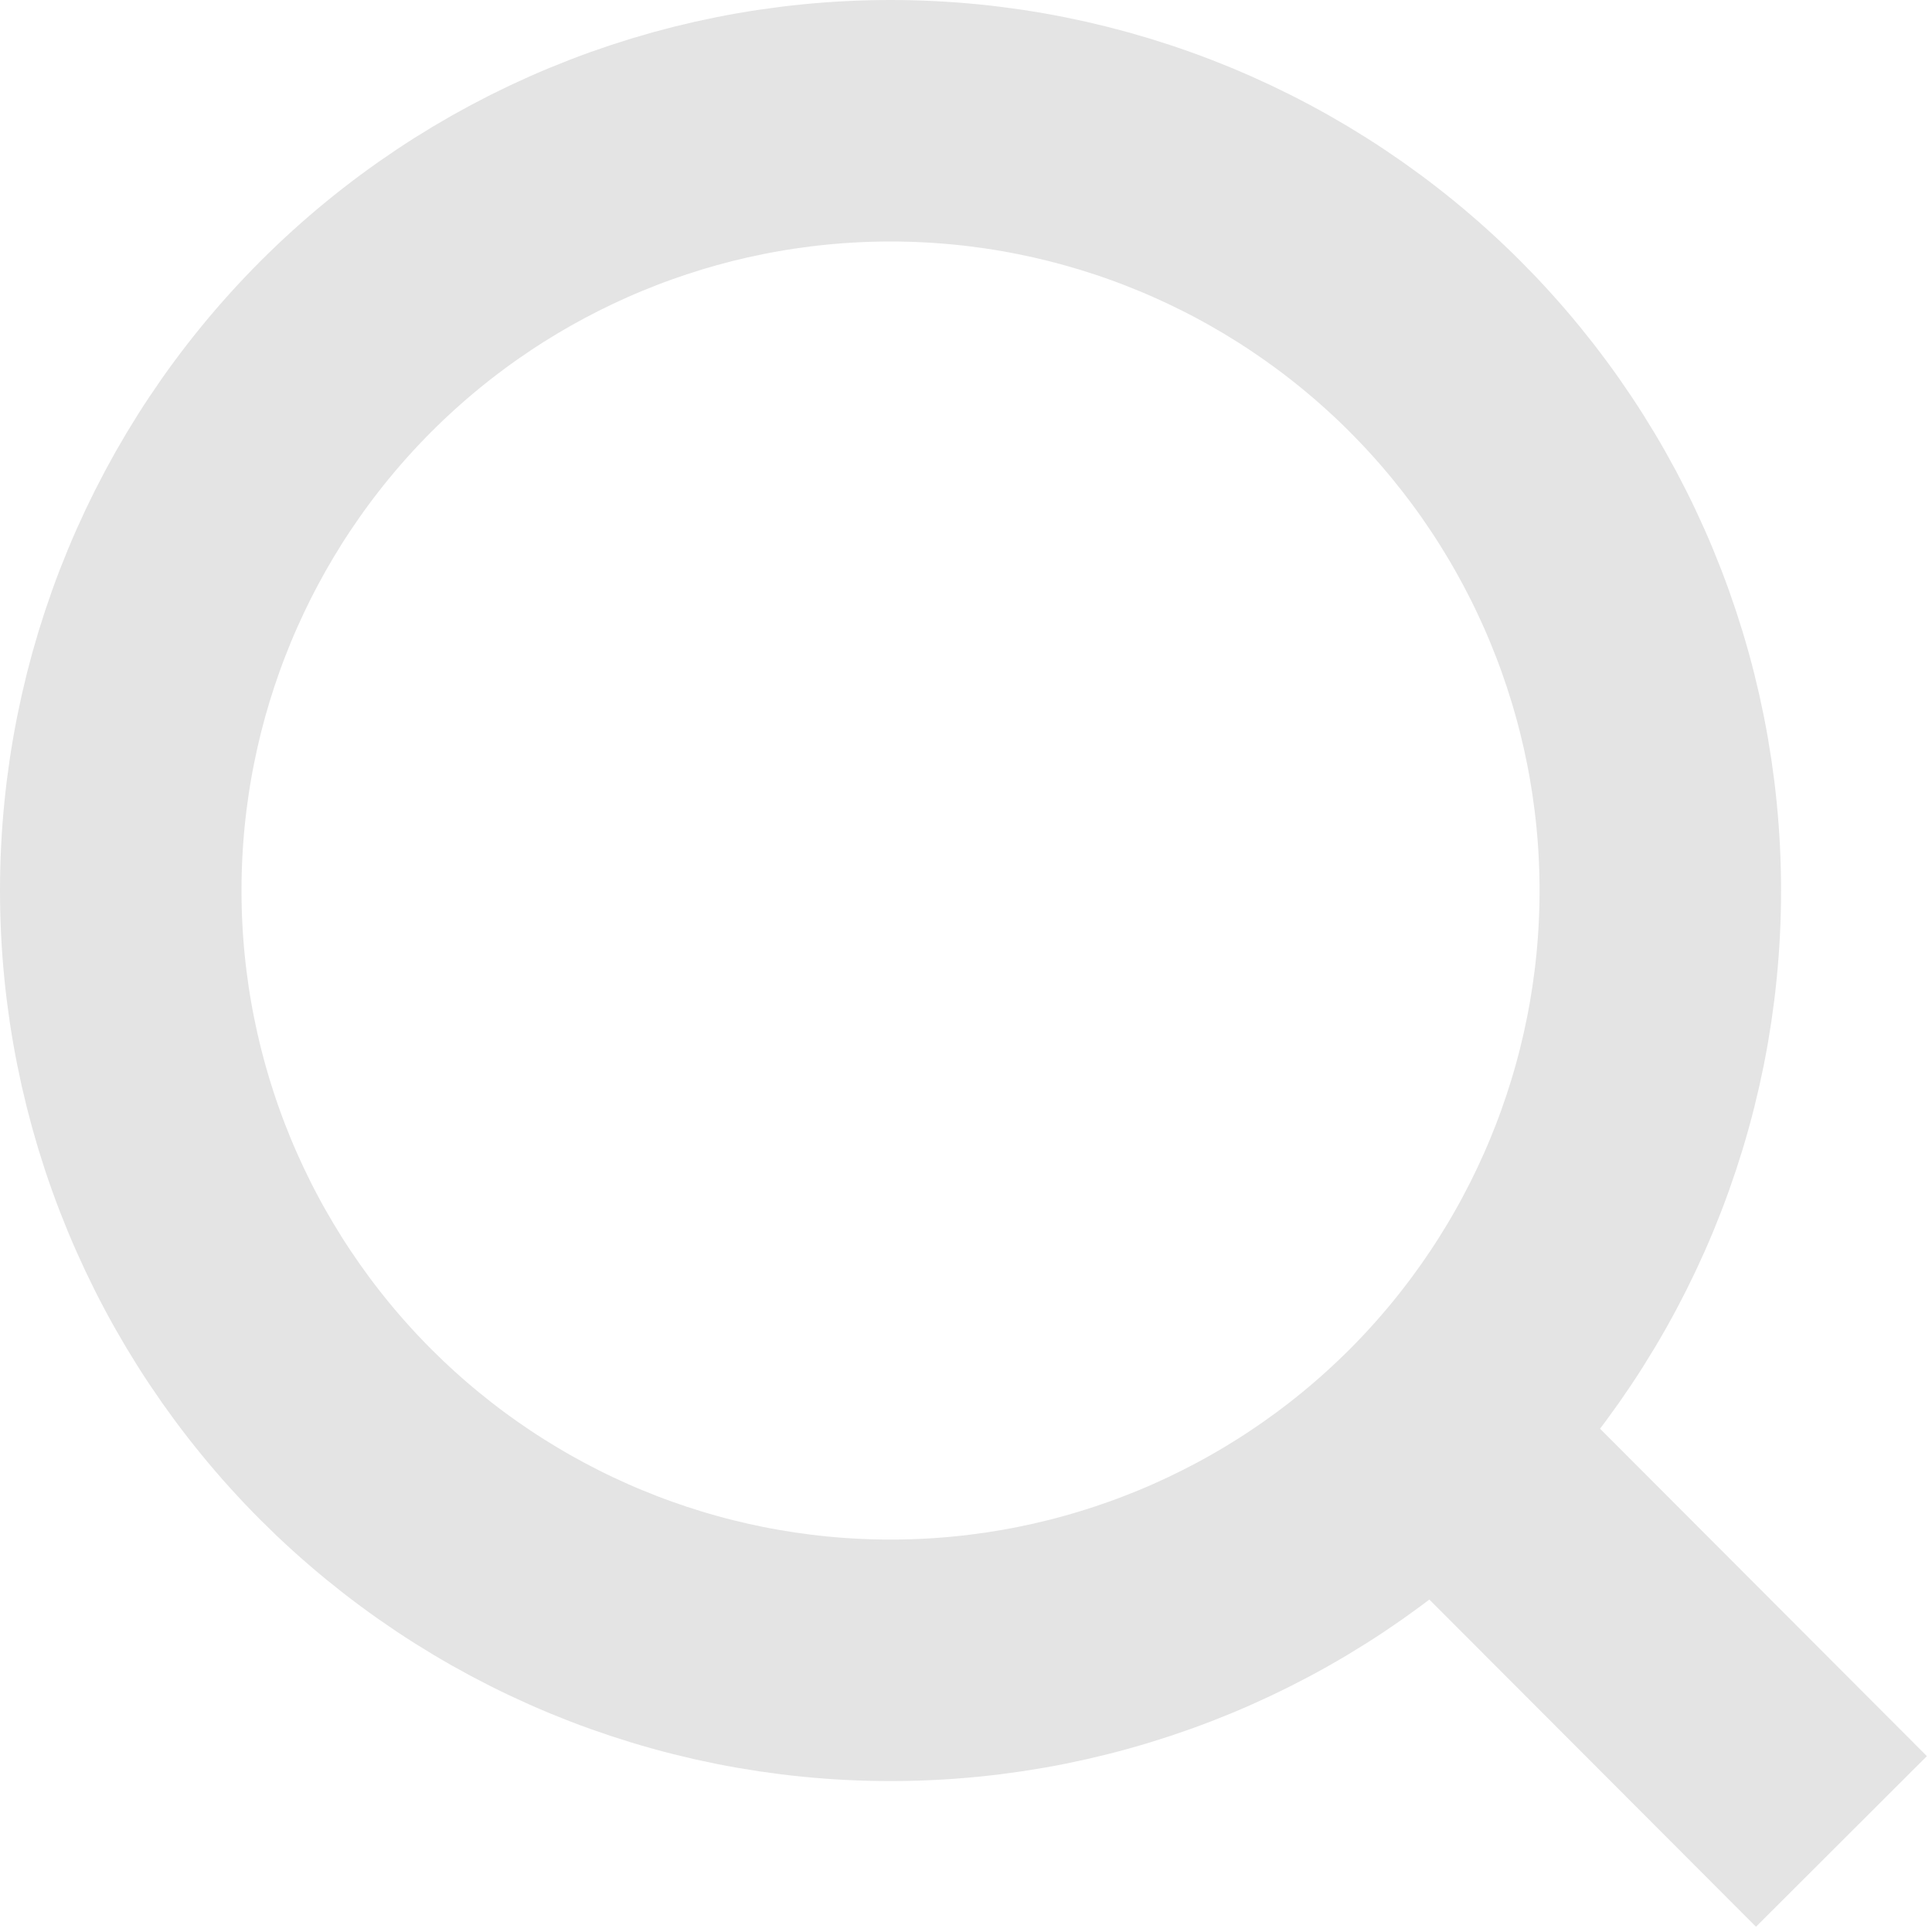
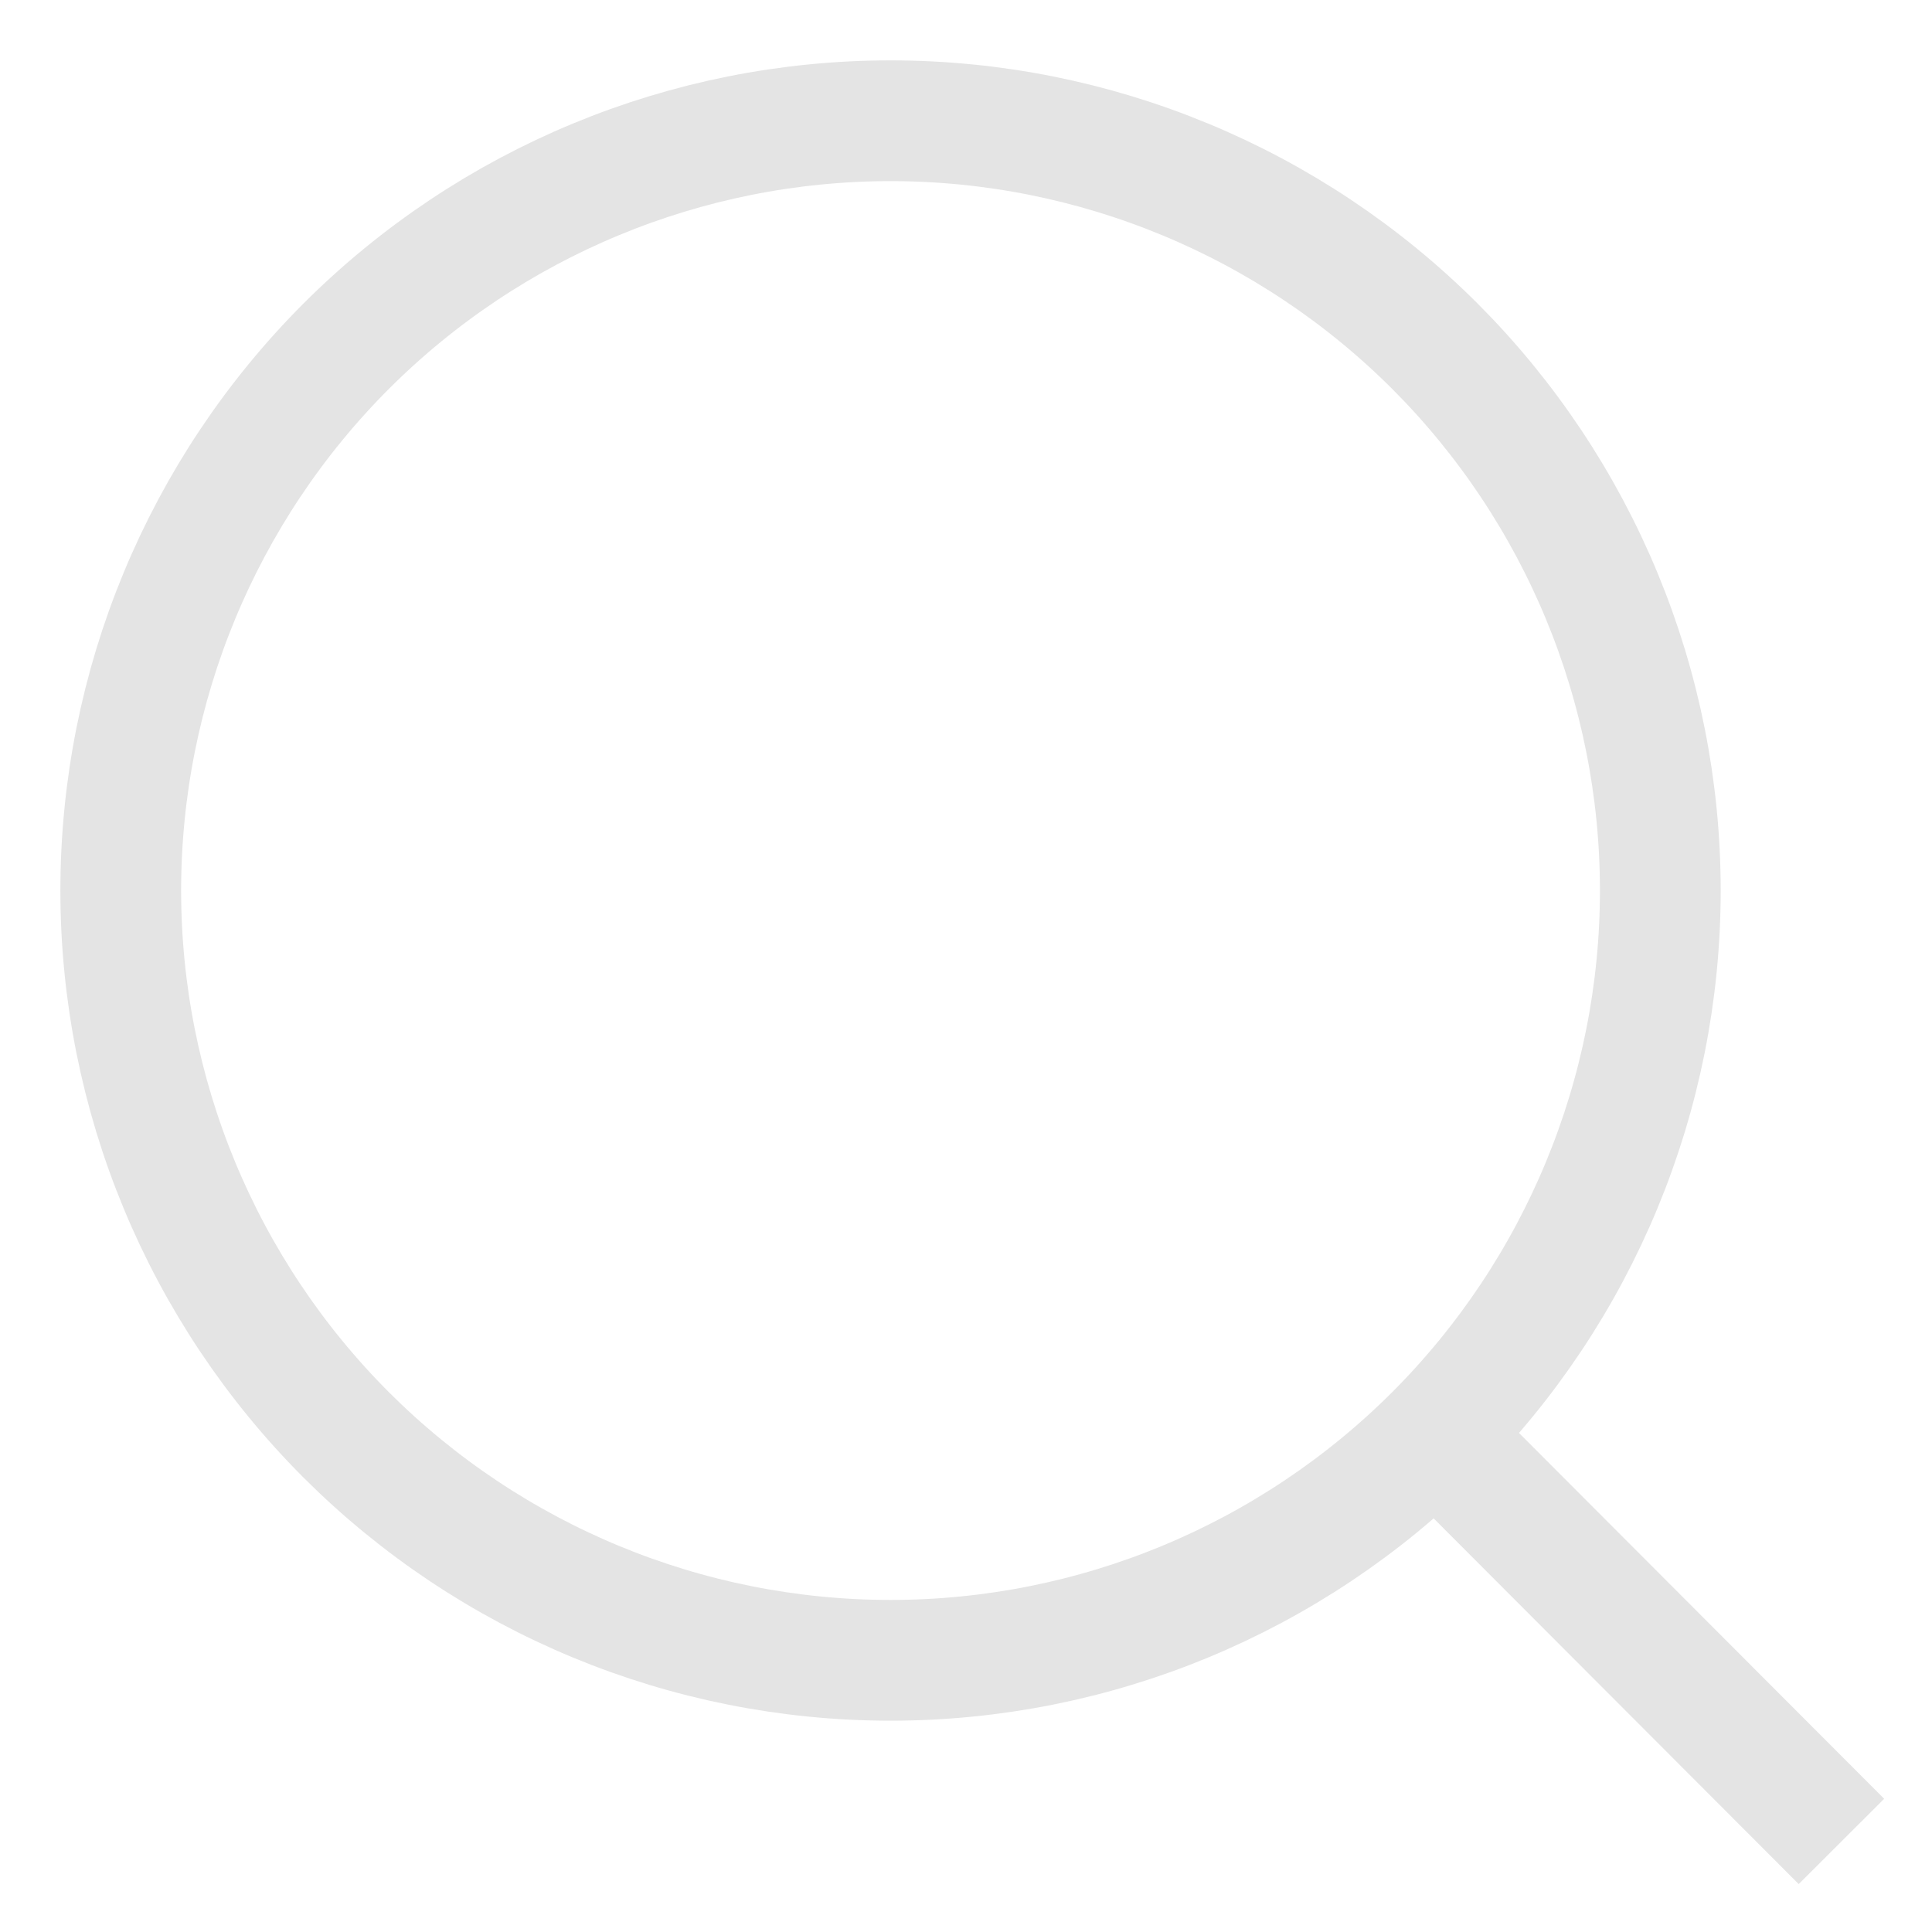
<svg xmlns="http://www.w3.org/2000/svg" width="16" height="16" viewBox="0 0 16 16" fill="none">
-   <path d="M15.25 15.25L11.886 11.88L15.25 15.25ZM13.75 7.375C13.75 9.066 13.078 10.687 11.883 11.883C10.687 13.078 9.066 13.75 7.375 13.75C5.684 13.75 4.063 13.078 2.867 11.883C1.672 10.687 1 9.066 1 7.375C1 5.684 1.672 4.063 2.867 2.867C4.063 1.672 5.684 1 7.375 1C9.066 1 10.687 1.672 11.883 2.867C13.078 4.063 13.75 5.684 13.75 7.375V7.375Z" stroke="#E4E4E4" stroke-width="2" stroke-linecap="round" />
+   <path d="M15.25 15.25L11.886 11.88L15.25 15.25ZM13.75 7.375C13.75 9.066 13.078 10.687 11.883 11.883C10.687 13.078 9.066 13.75 7.375 13.75C5.684 13.75 4.063 13.078 2.867 11.883C1.672 10.687 1 9.066 1 7.375C1 5.684 1.672 4.063 2.867 2.867C4.063 1.672 5.684 1 7.375 1C9.066 1 10.687 1.672 11.883 2.867C13.078 4.063 13.75 5.684 13.75 7.375V7.375Z" stroke="#E4E4E4" strokeWidth="2" strokeLinecap="round" />
</svg>
